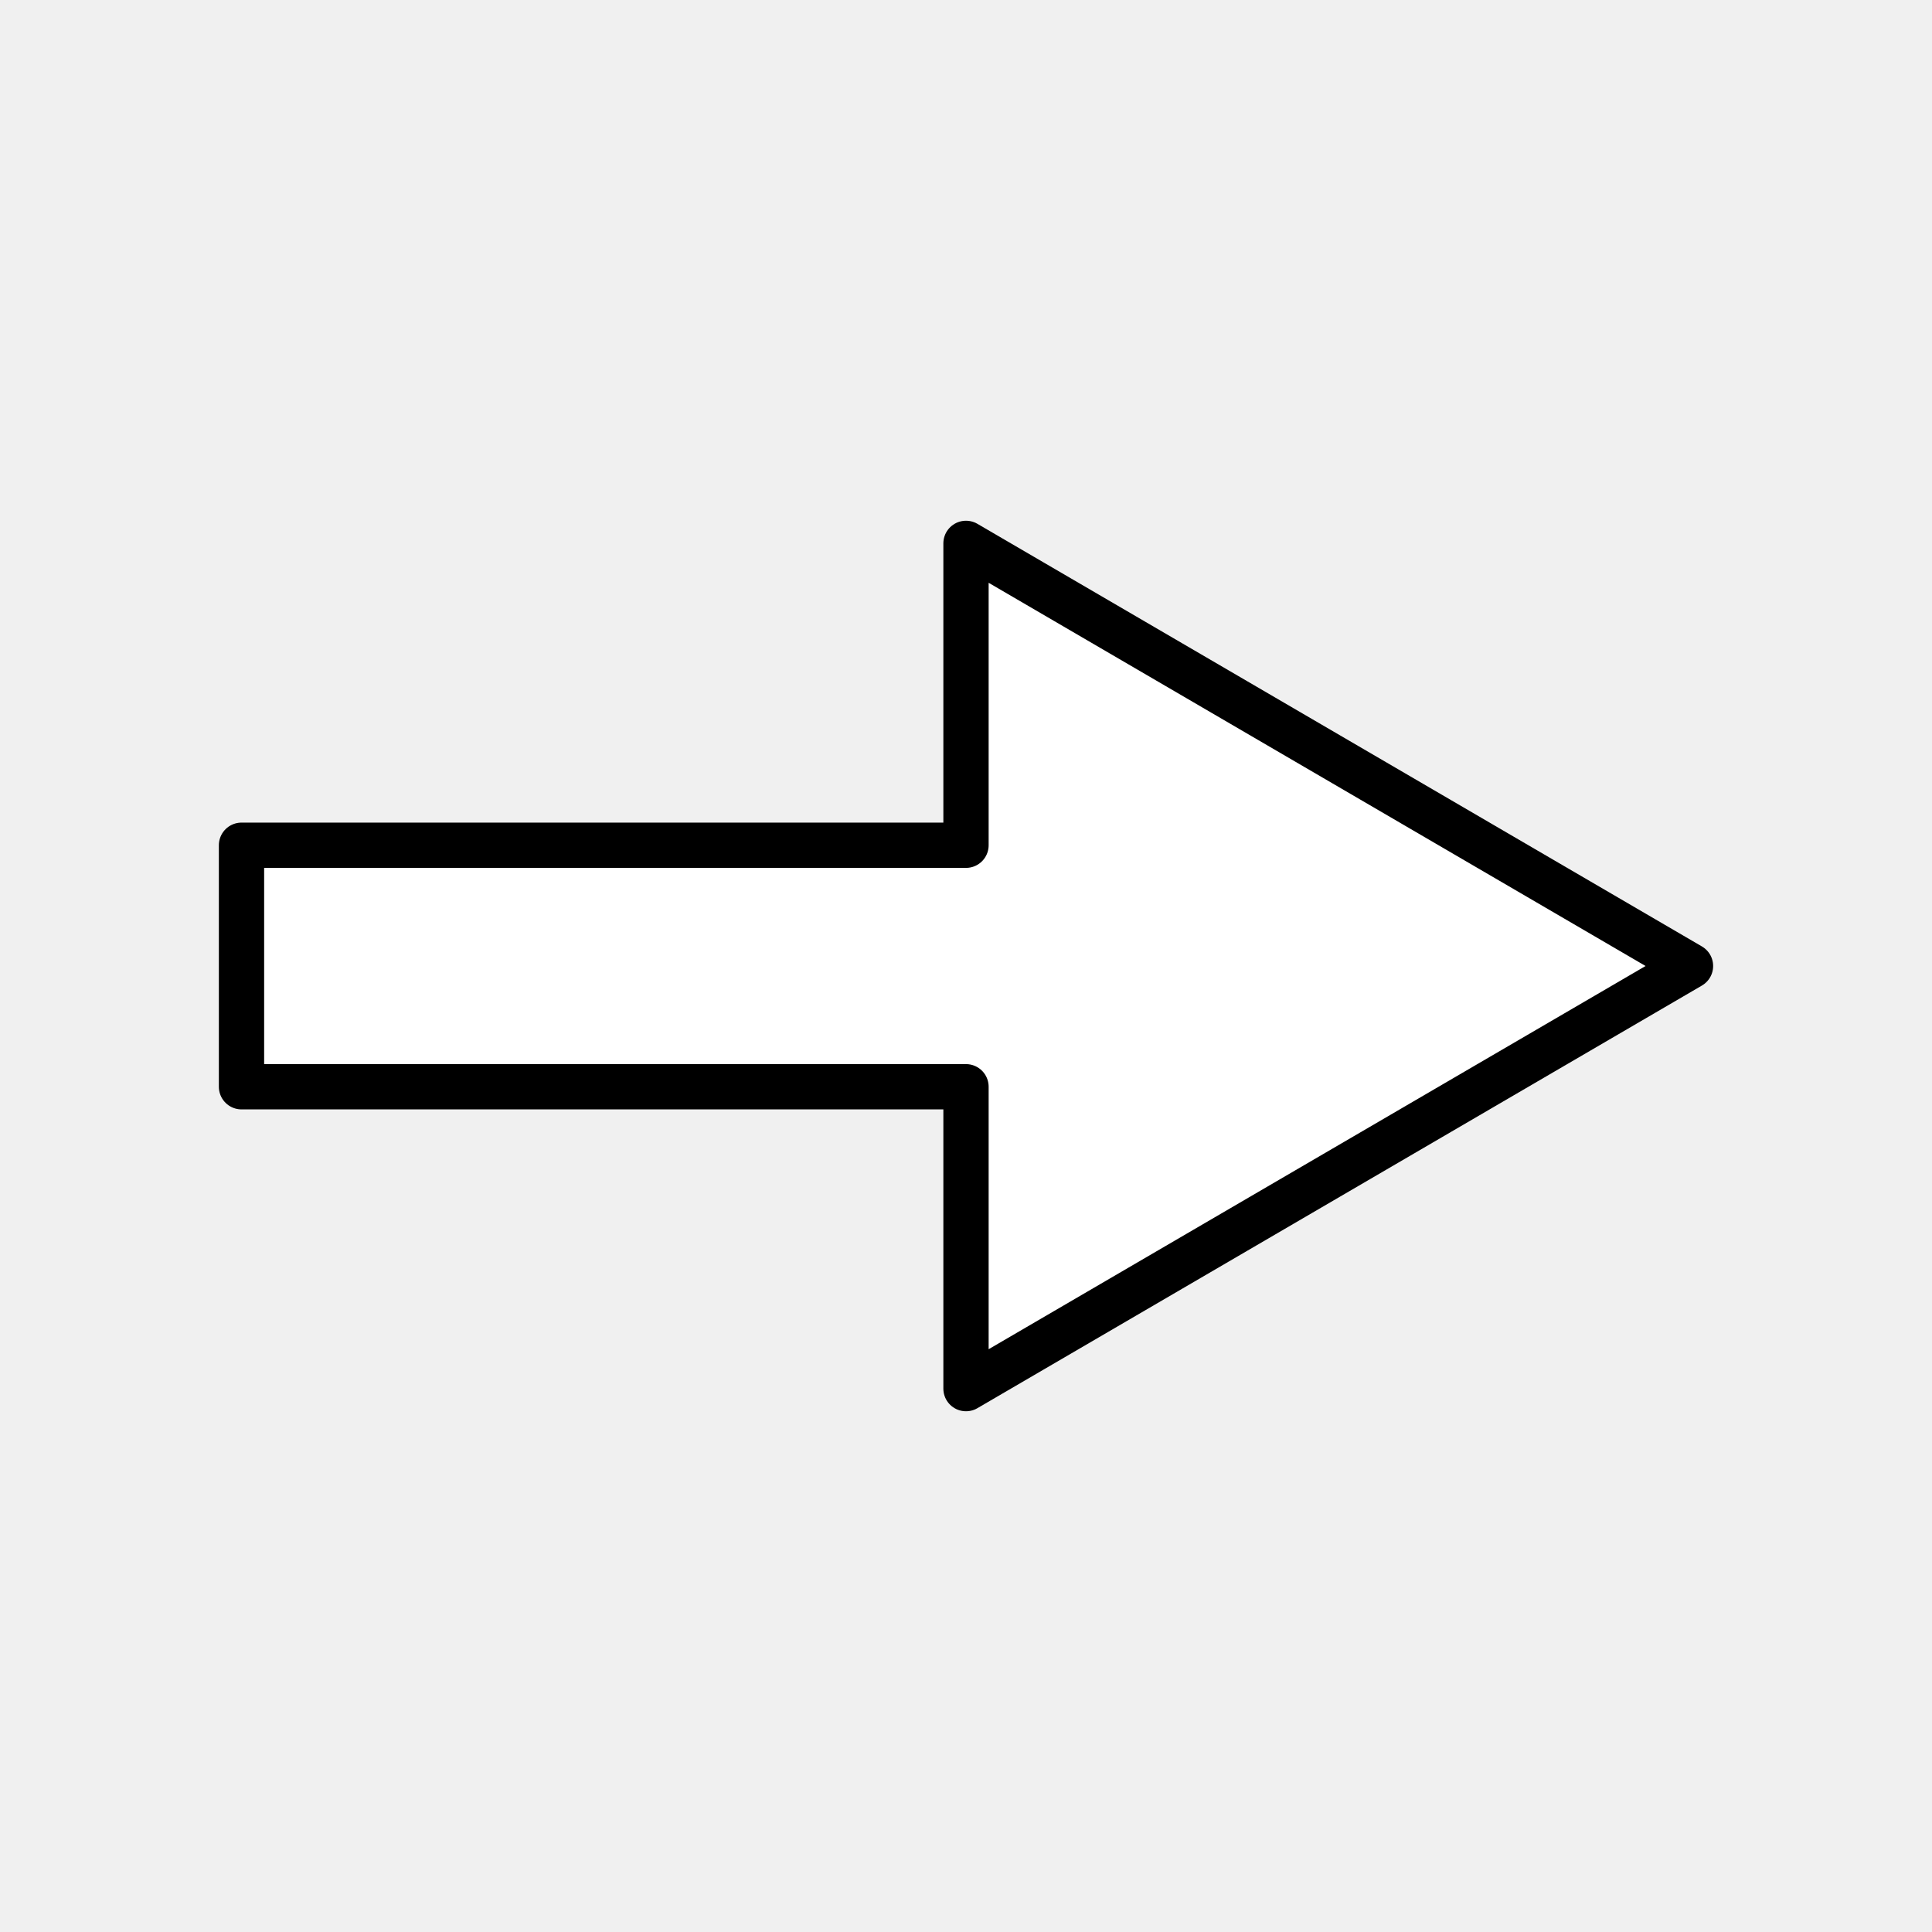
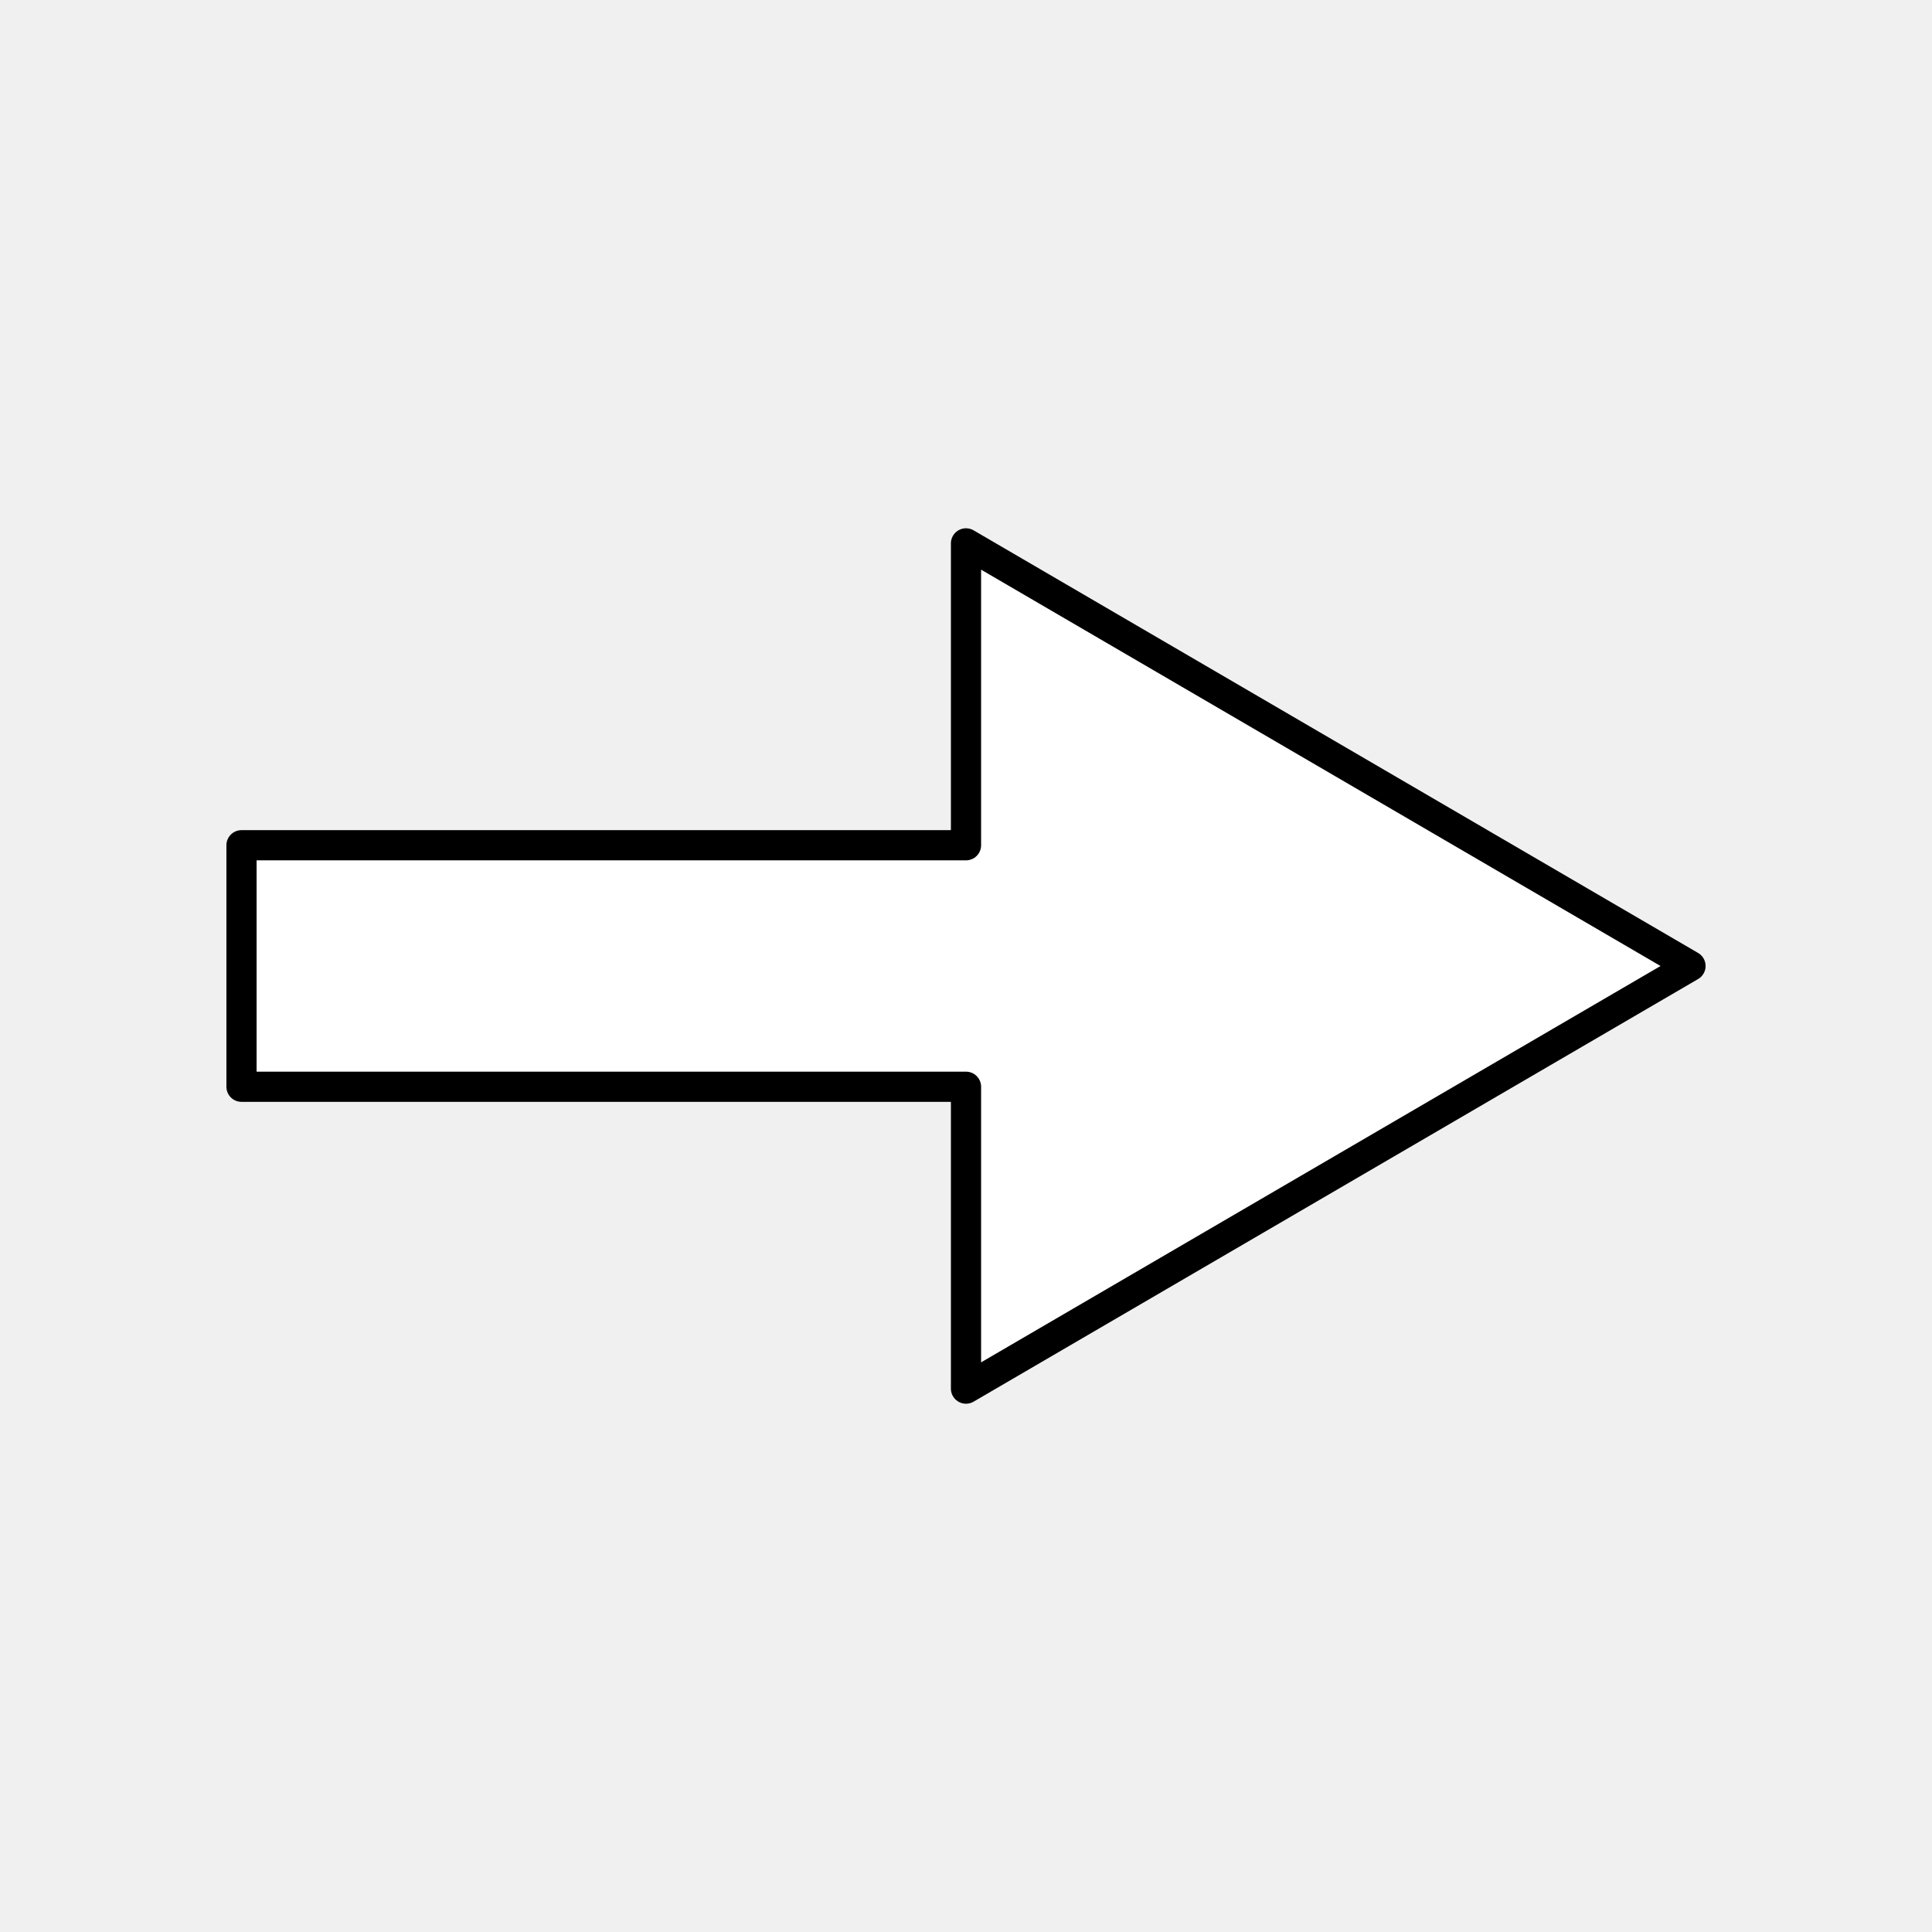
<svg xmlns="http://www.w3.org/2000/svg" version="1.1" id="Layer_1" x="0px" y="0px" width="32px" height="32px" viewBox="0 0 32 32" enable-background="new 0 0 32 32" xml:space="preserve">
-   <polygon fill="#FFFFFF" stroke="#000000" stroke-width="0.75" stroke-linejoin="round" stroke-miterlimit="10" points="28,16 16,9   16,14 4,14 4,18 16,18 16,23 " />
+   <polygon fill="#FFF" stroke="#000" stroke-width="0.5" stroke-linejoin="round" stroke-miterlimit="10" points="28,16 16,9 16,14 4,14 4,18 16,18 16,23 " />
</svg>
